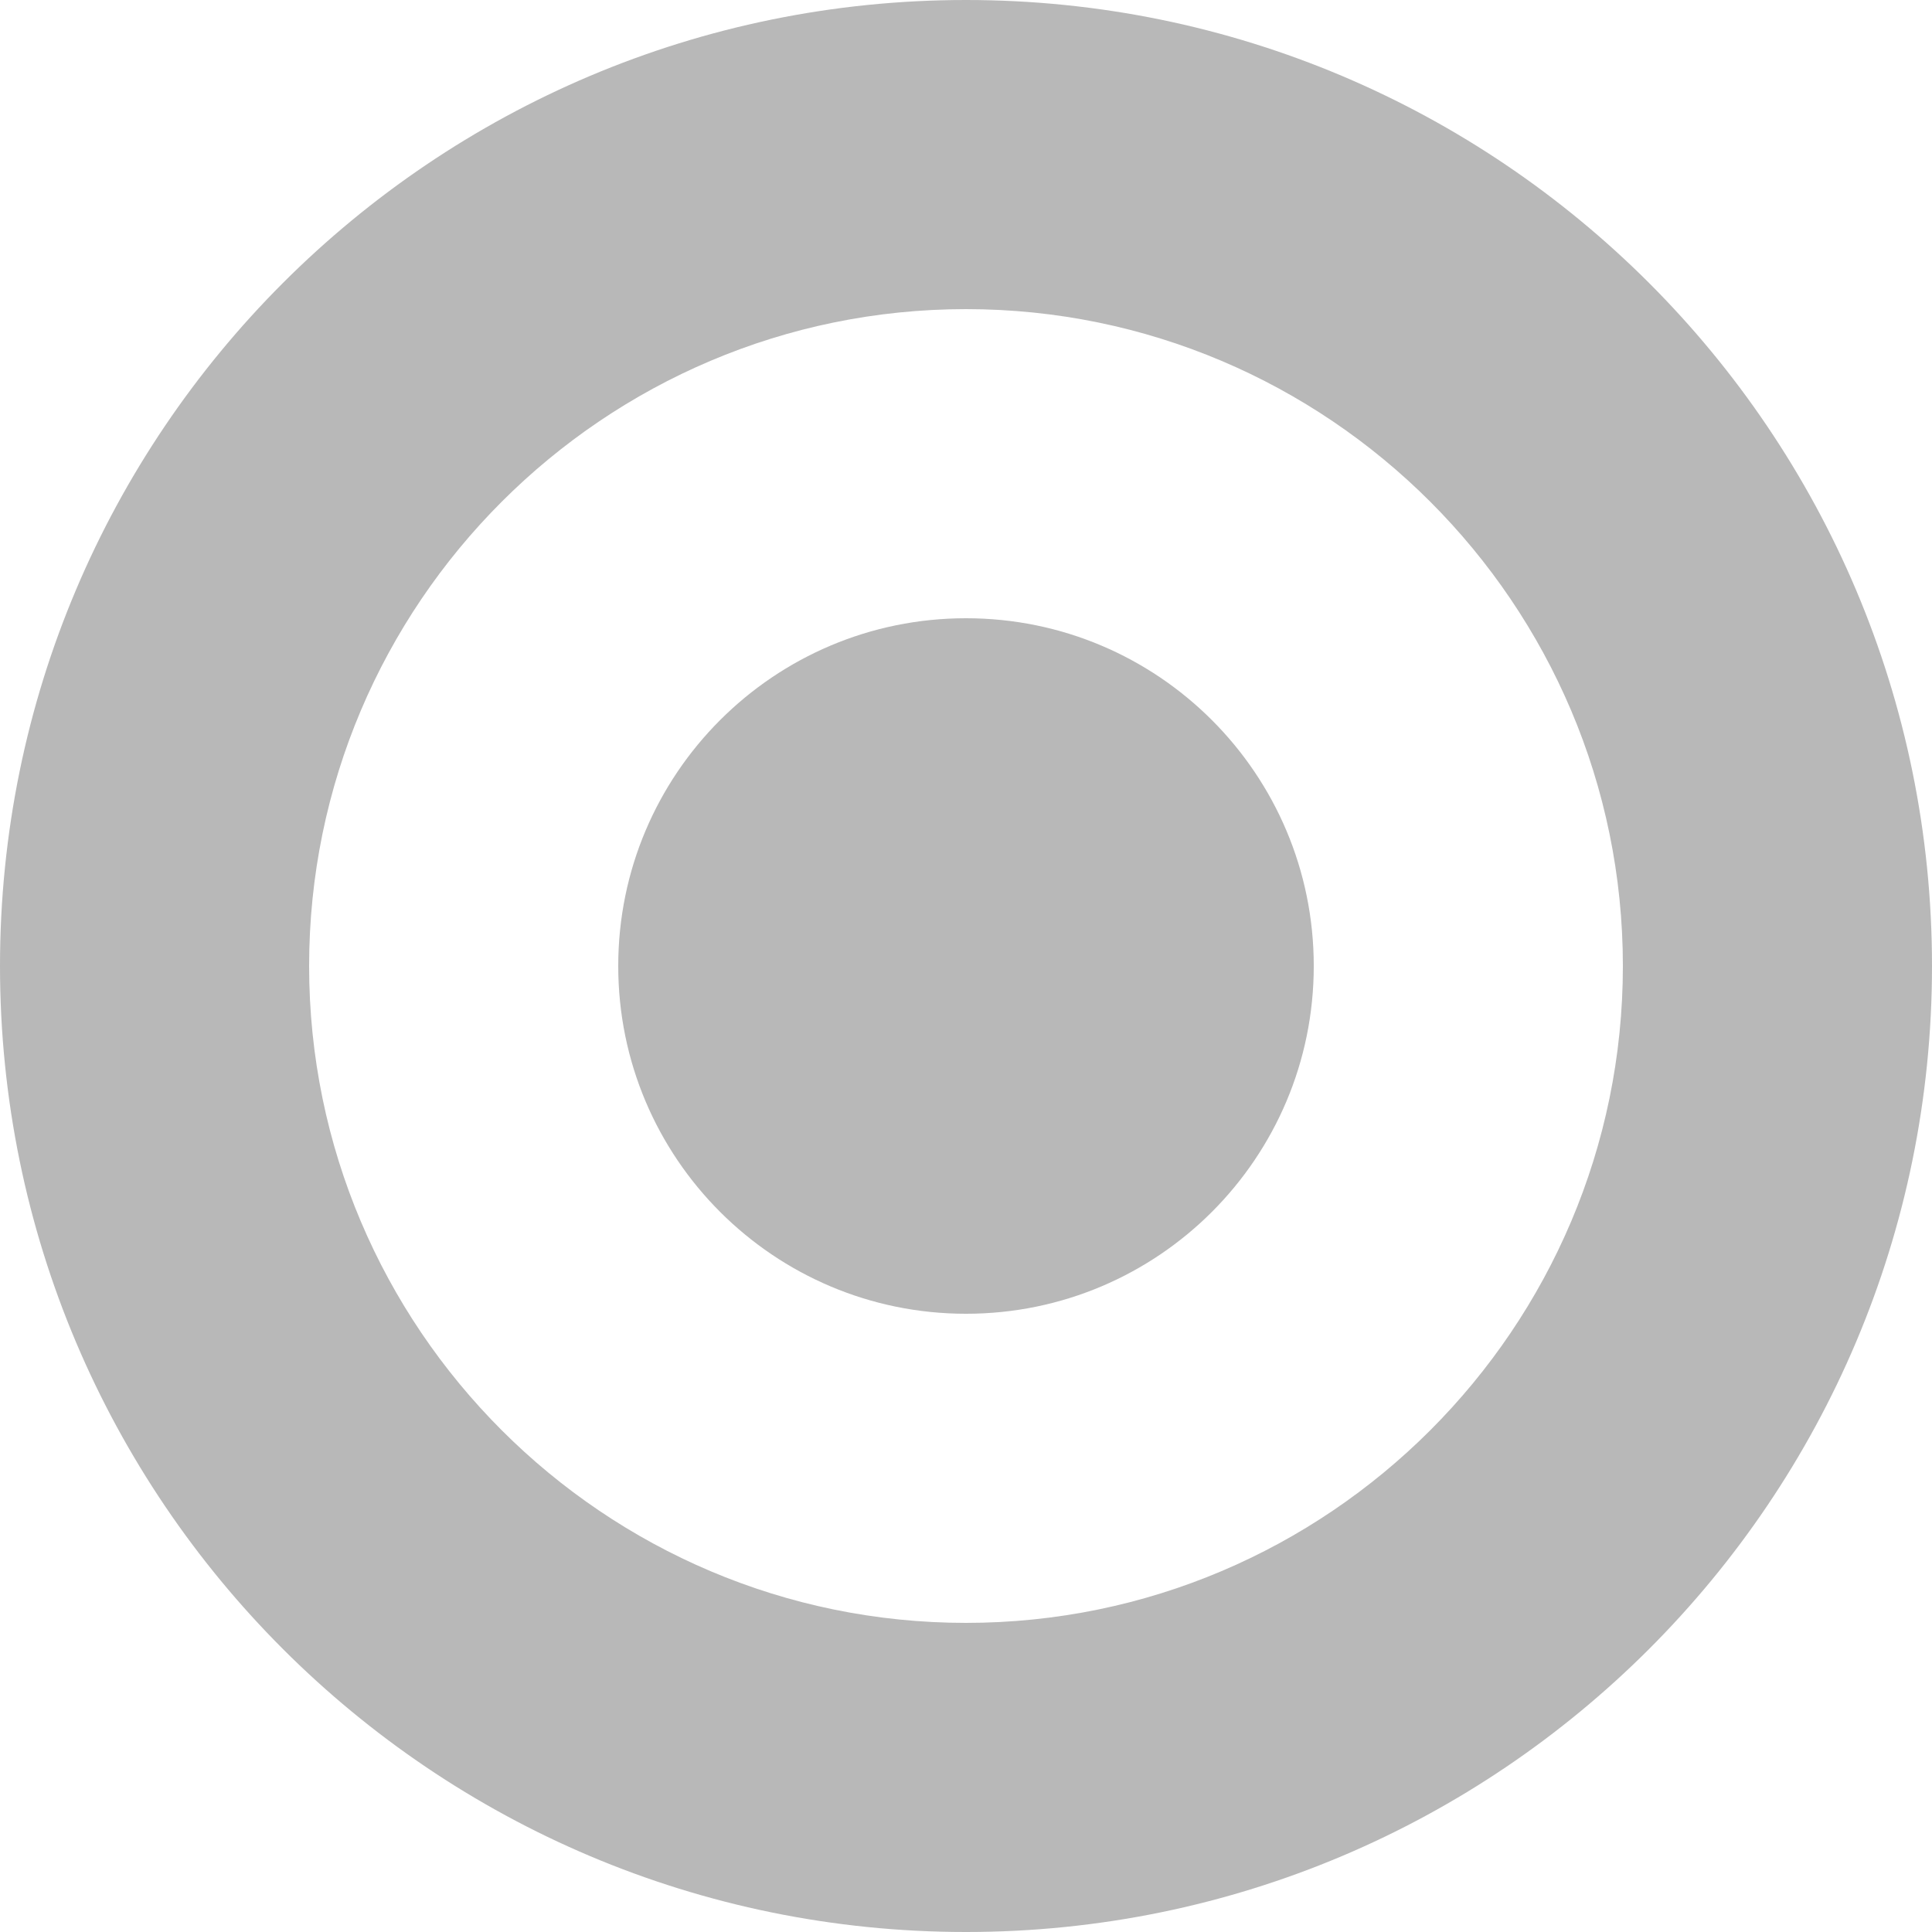
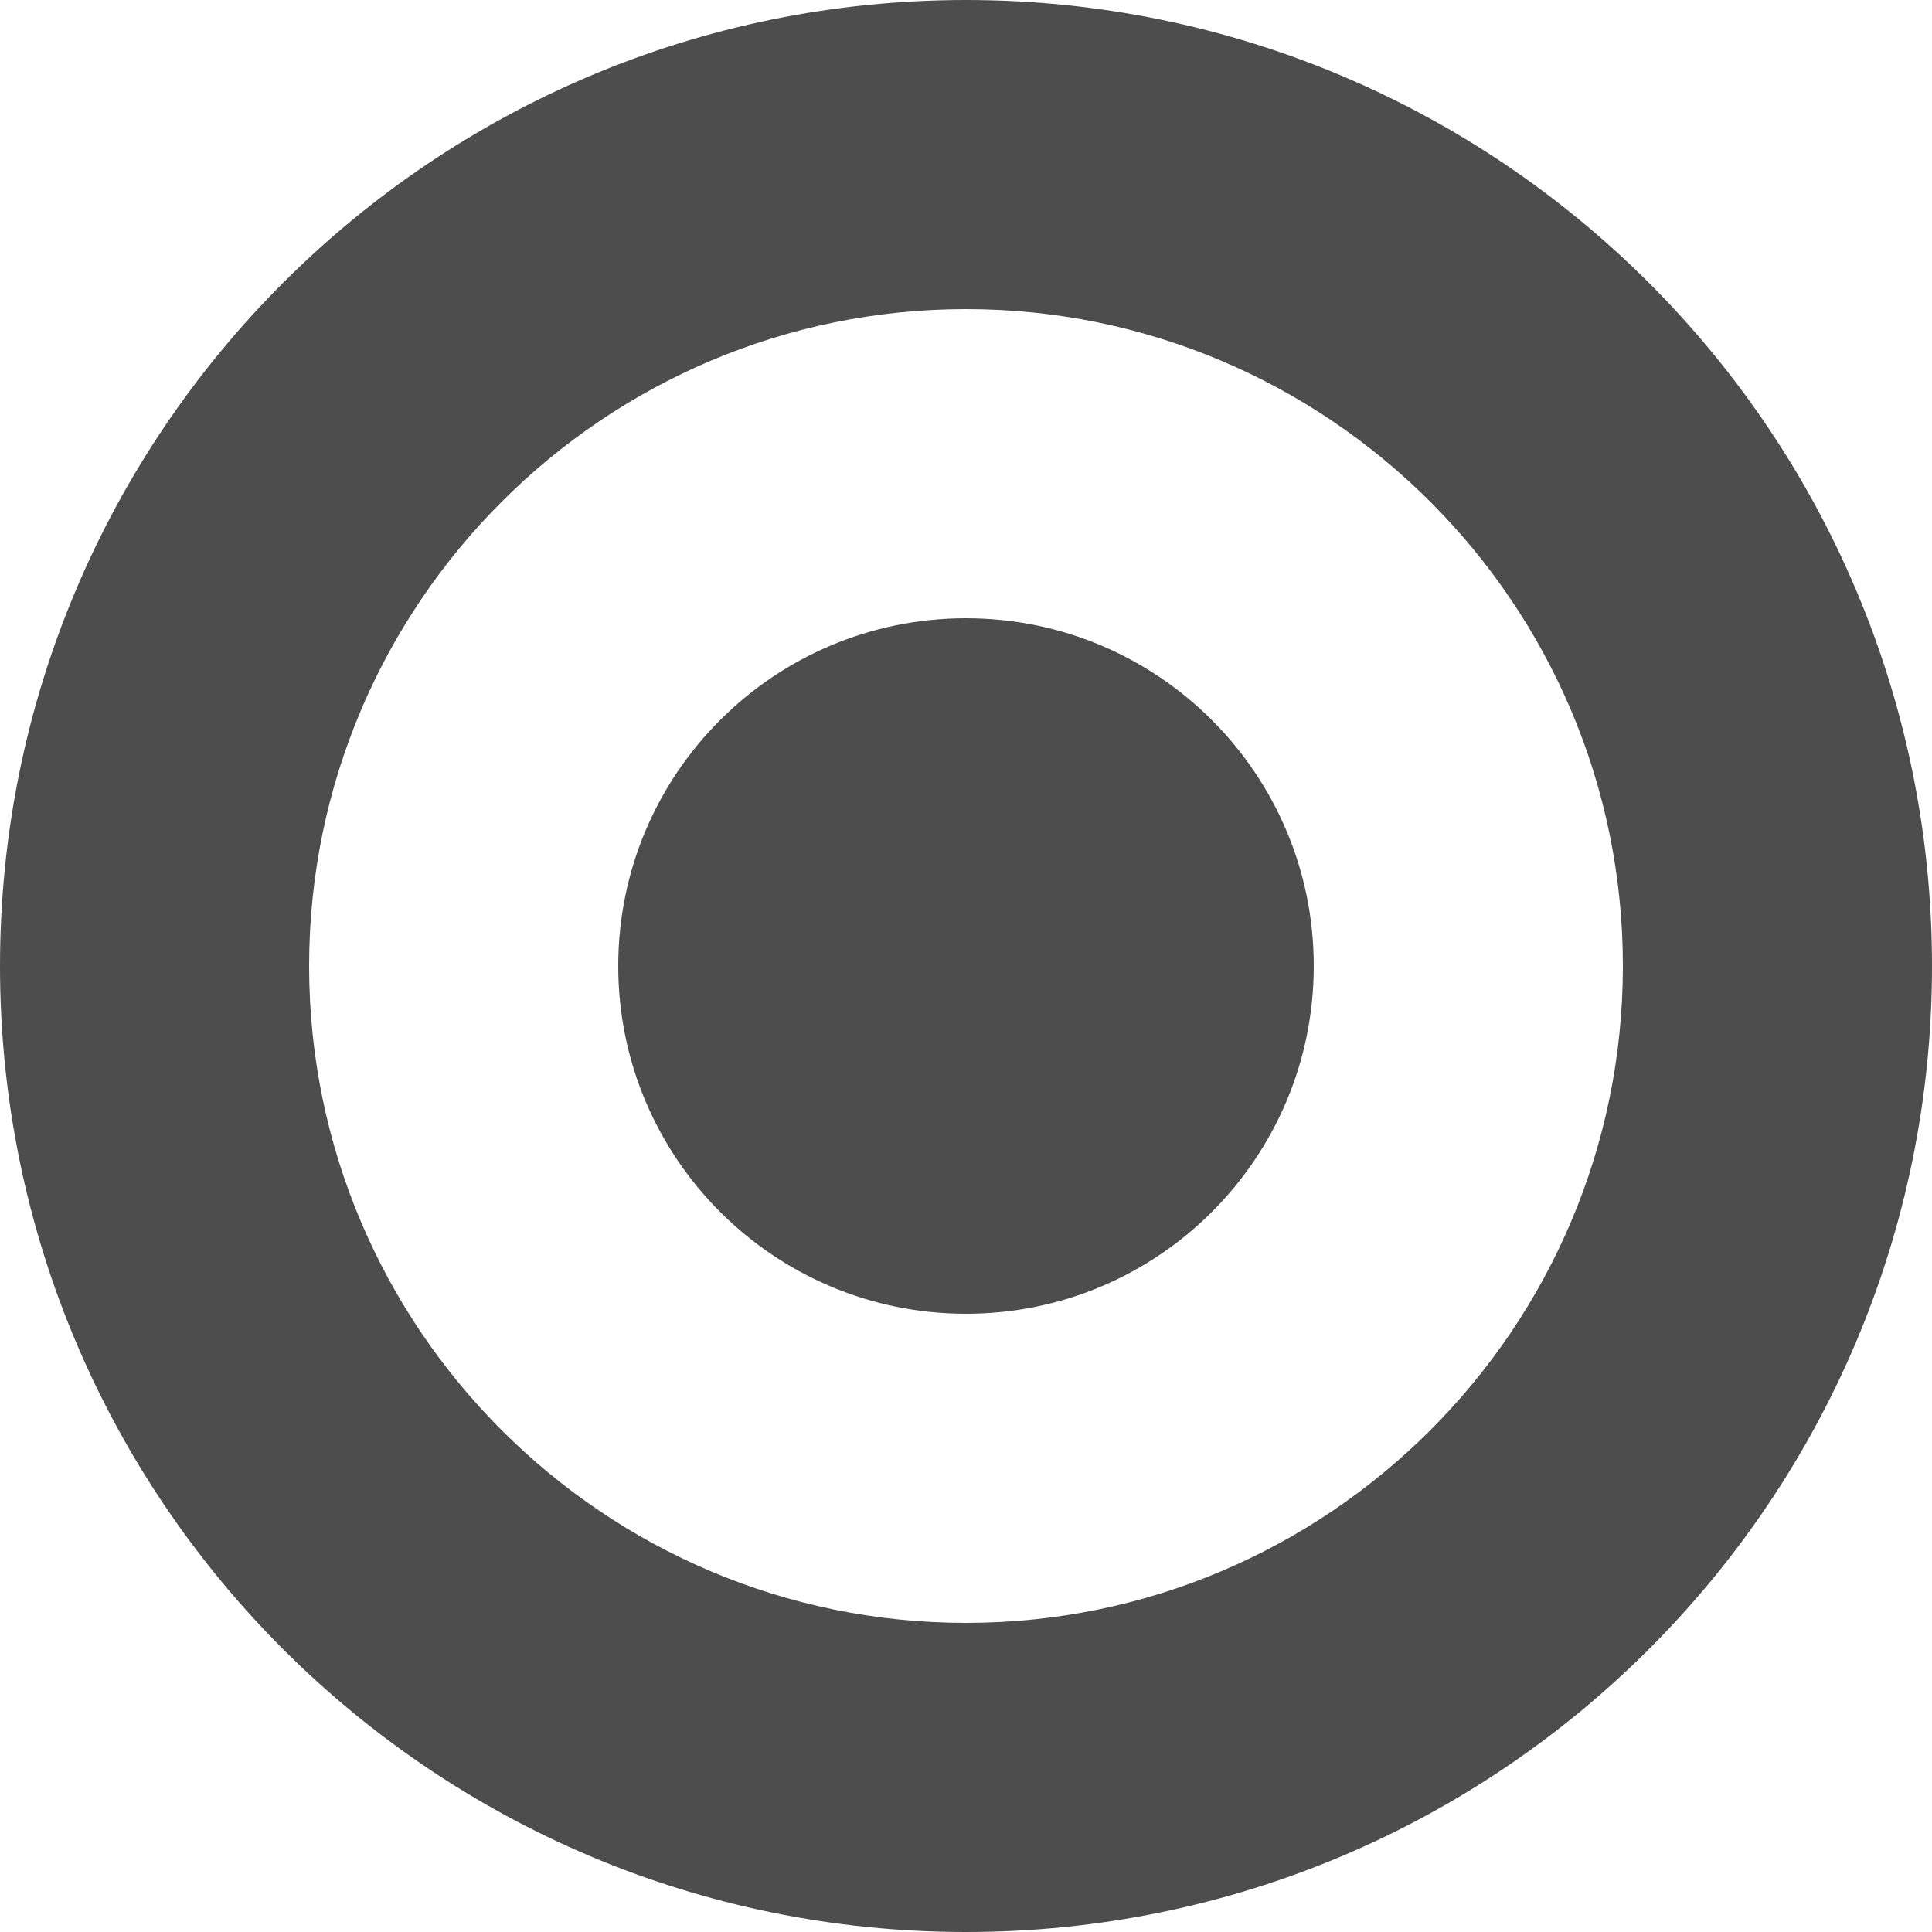
- <svg xmlns="http://www.w3.org/2000/svg" version="1.1" id="Layer_1" x="0px" y="0px" width="25px" height="25px" viewBox="0 0 25 25" enable-background="new 0 0 25 25" xml:space="preserve" fill="#b8b8b8">
-   <path d="M12.5,4c4.687,0,8.5,3.813,8.5,8.5c0,4.687-3.813,8.5-8.5,8.5C7.813,21,4,17.187,4,12.5C4,7.813,7.813,4,12.5,4 M12.5,0  C5.597,0,0,5.597,0,12.5S5.597,25,12.5,25S25,19.403,25,12.5S19.403,0,12.5,0L12.5,0z" />
-   <circle cx="12.5" cy="12.5" r="4.5" />
+ <svg xmlns="http://www.w3.org/2000/svg" width="25" height="25" viewBox="0 0 25 25" fill="#4d4d4d">
+   <path d="M12.5 4c4.687 0 8.5 3.813 8.5 8.5 0 4.687-3.813 8.5-8.5 8.5C7.813 21 4 17.187 4 12.5 4 7.813 7.813 4 12.5 4m0-4C5.597 0 0 5.597 0 12.5S5.597 25 12.5 25 25 19.403 25 12.5 19.403 0 12.5 0z" fill="#4d4d4d" />
+   <circle cx="12.5" cy="12.5" r="4.5" fill="#4d4d4d" />
</svg>
